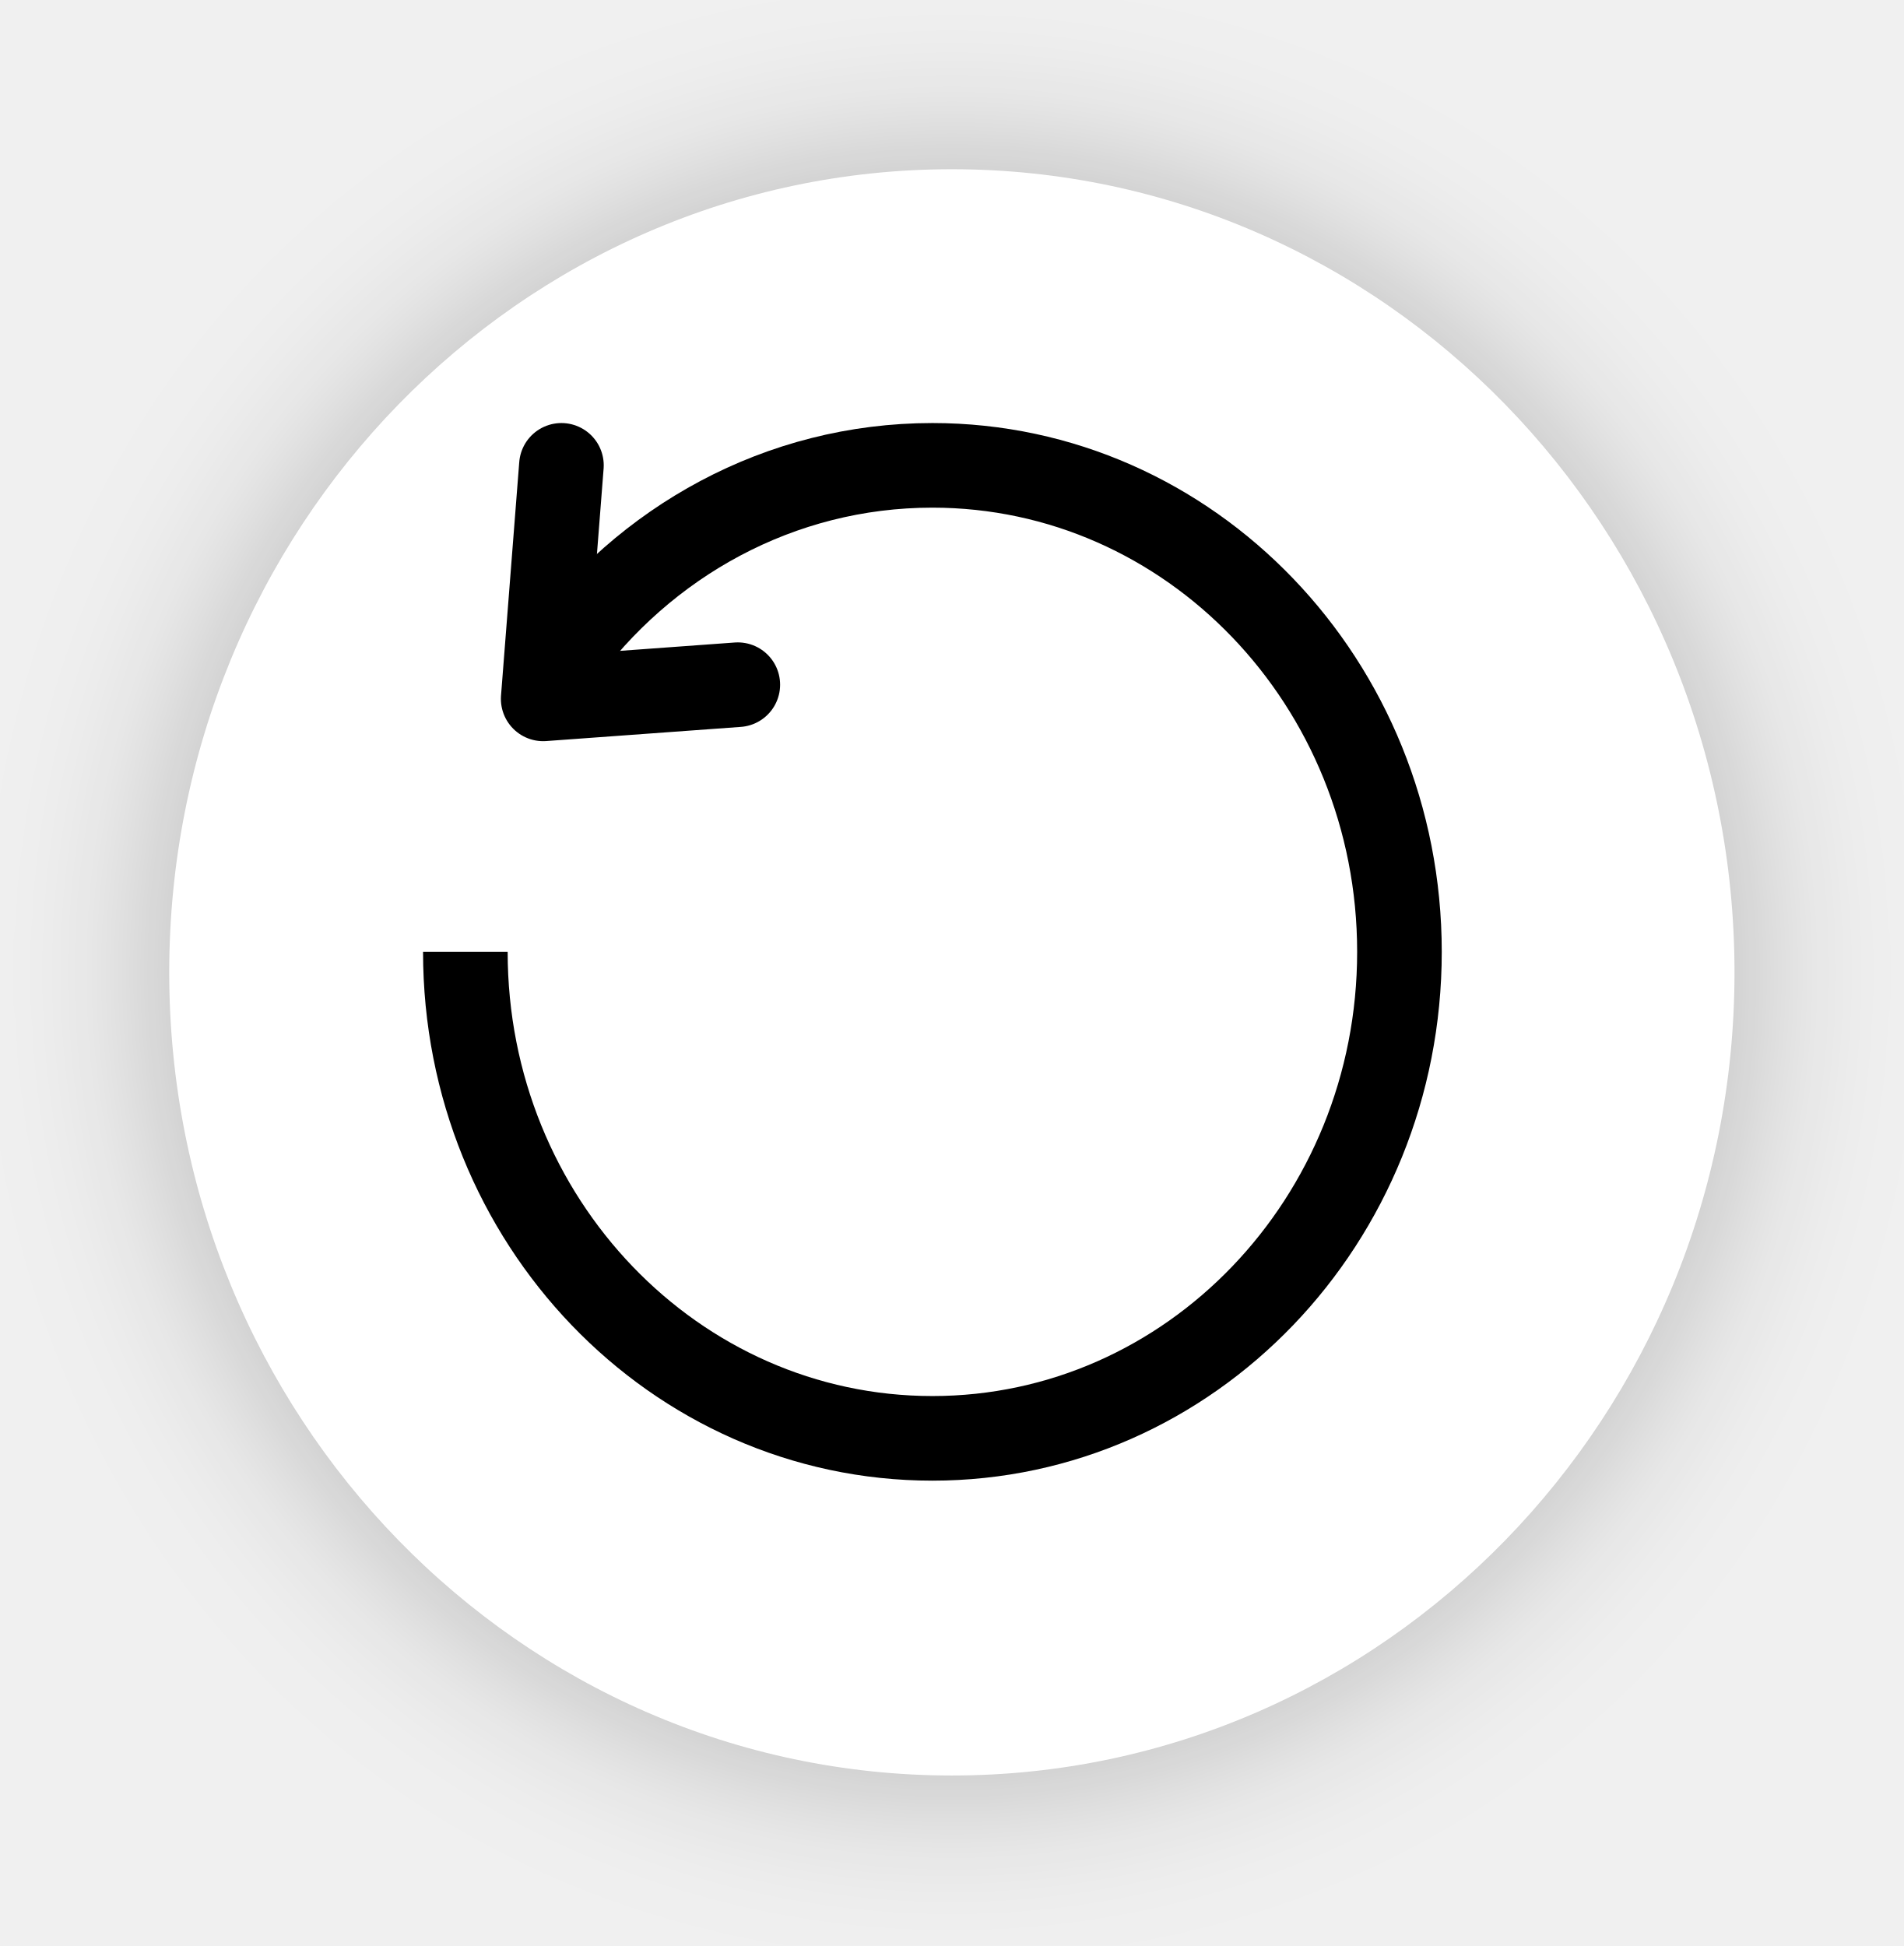
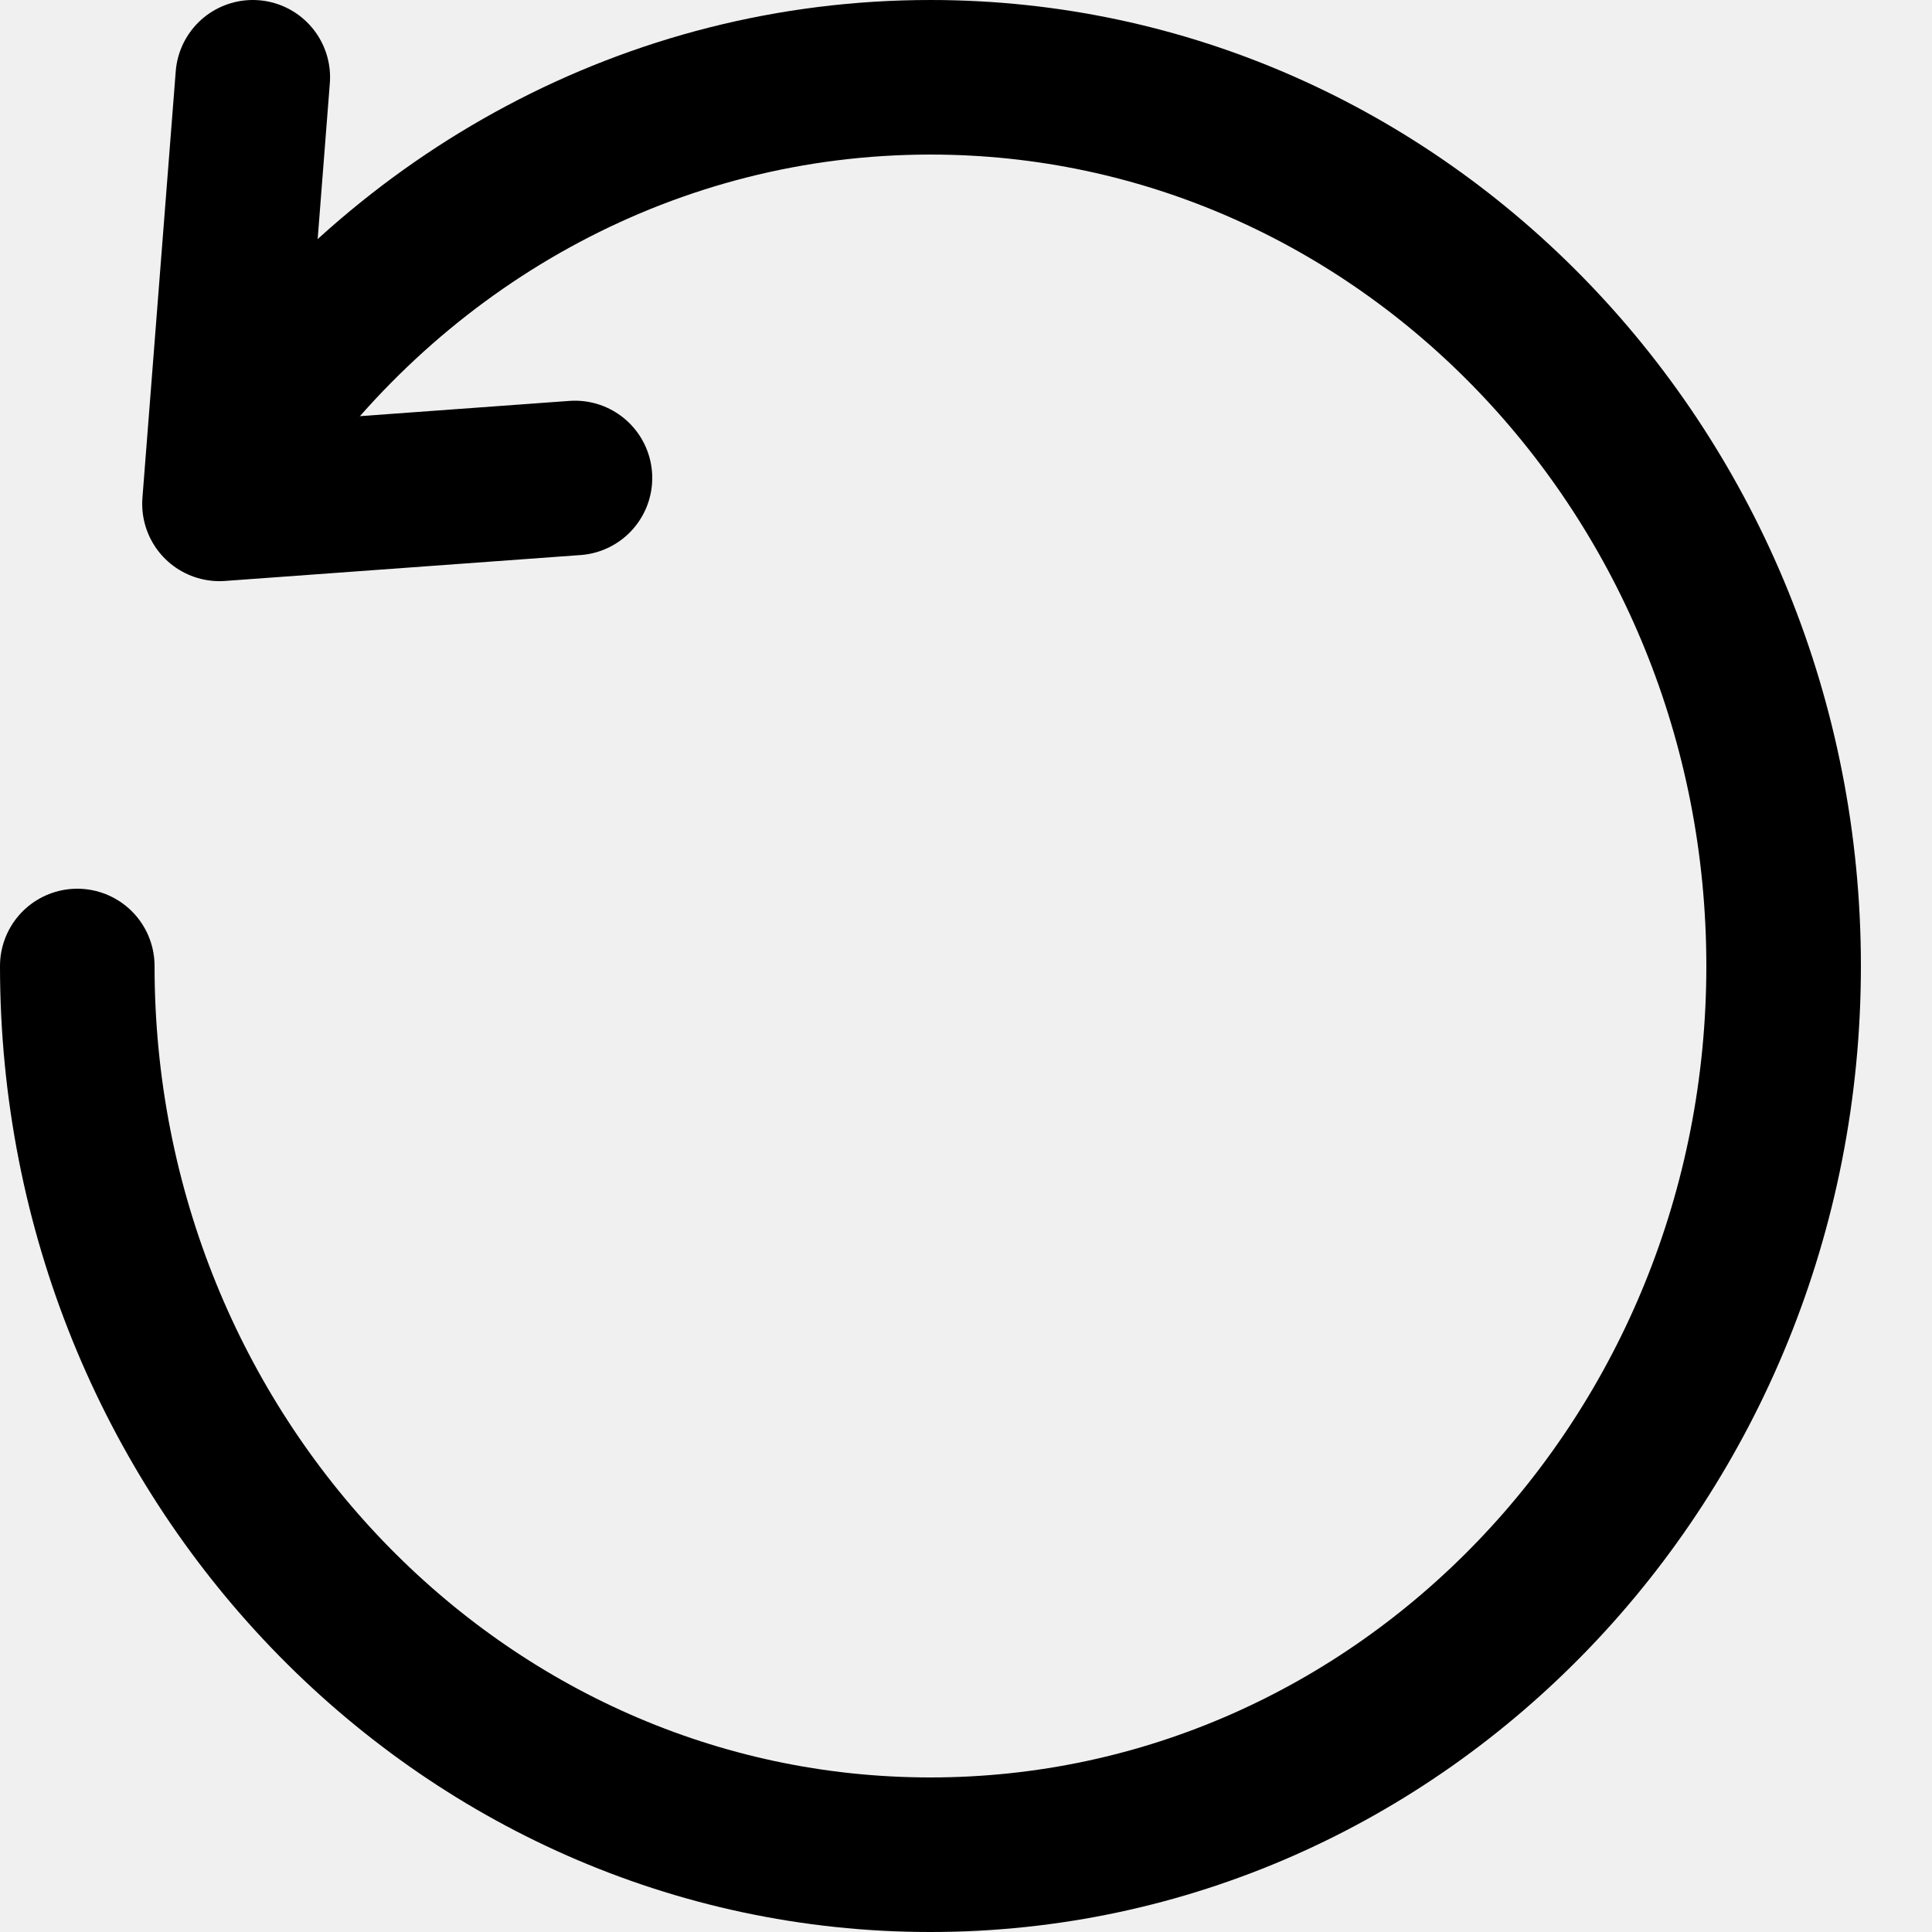
- <svg xmlns="http://www.w3.org/2000/svg" width="45" height="46" viewBox="0 0 45 46" fill="none">
-   <g filter="url(#filter0_d)">
-     <ellipse cx="22.5" cy="22.985" rx="18.5" ry="18.985" fill="white" />
-   </g>
-   <path d="M13.211 15.596C15.225 12.805 18.43 11 22.04 11C28.137 11 33.08 16.149 33.08 22.5C33.08 28.851 28.137 34 22.04 34C15.943 34 11 28.851 11 22.5" stroke="black" stroke-width="2" />
-   <path d="M13.271 11L12.84 16.52L17.44 16.185" stroke="black" stroke-width="2" stroke-miterlimit="10" stroke-linecap="round" stroke-linejoin="round" />
-   <defs>
-     <filter id="filter0_d" x="0" y="0" width="45" height="45.969" filterUnits="userSpaceOnUse" color-interpolation-filters="sRGB">
-       <feFlood flood-opacity="0" result="BackgroundImageFix" />
-       <feColorMatrix in="SourceAlpha" type="matrix" values="0 0 0 0 0 0 0 0 0 0 0 0 0 0 0 0 0 0 127 0" />
-       <feOffset />
-       <feGaussianBlur stdDeviation="2" />
-       <feColorMatrix type="matrix" values="0 0 0 0 0 0 0 0 0 0 0 0 0 0 0 0 0 0 0.25 0" />
-       <feBlend mode="normal" in2="BackgroundImageFix" result="effect1_dropShadow" />
-       <feBlend mode="normal" in="SourceGraphic" in2="effect1_dropShadow" result="shape" />
-     </filter>
-   </defs>
+ <svg xmlns="http://www.w3.org/2000/svg" width="25" height="25" viewBox="0 0 25 25" fill="none">
+   <path d="M3.211 5.596C5.225 2.805 8.43 1 12.04 1C18.137 1 23.08 6.149 23.08 12.5C23.08 18.851 18.137 24 12.04 24C5.943 24 1 18.851 1 12.5" stroke="black" stroke-width="2" stroke-miterlimit="10" stroke-linecap="round" stroke-linejoin="round" />
+   <path d="M3.271 1L2.84 6.52L7.44 6.185" stroke="black" stroke-width="2" stroke-miterlimit="10" stroke-linecap="round" stroke-linejoin="round" />
</svg>
